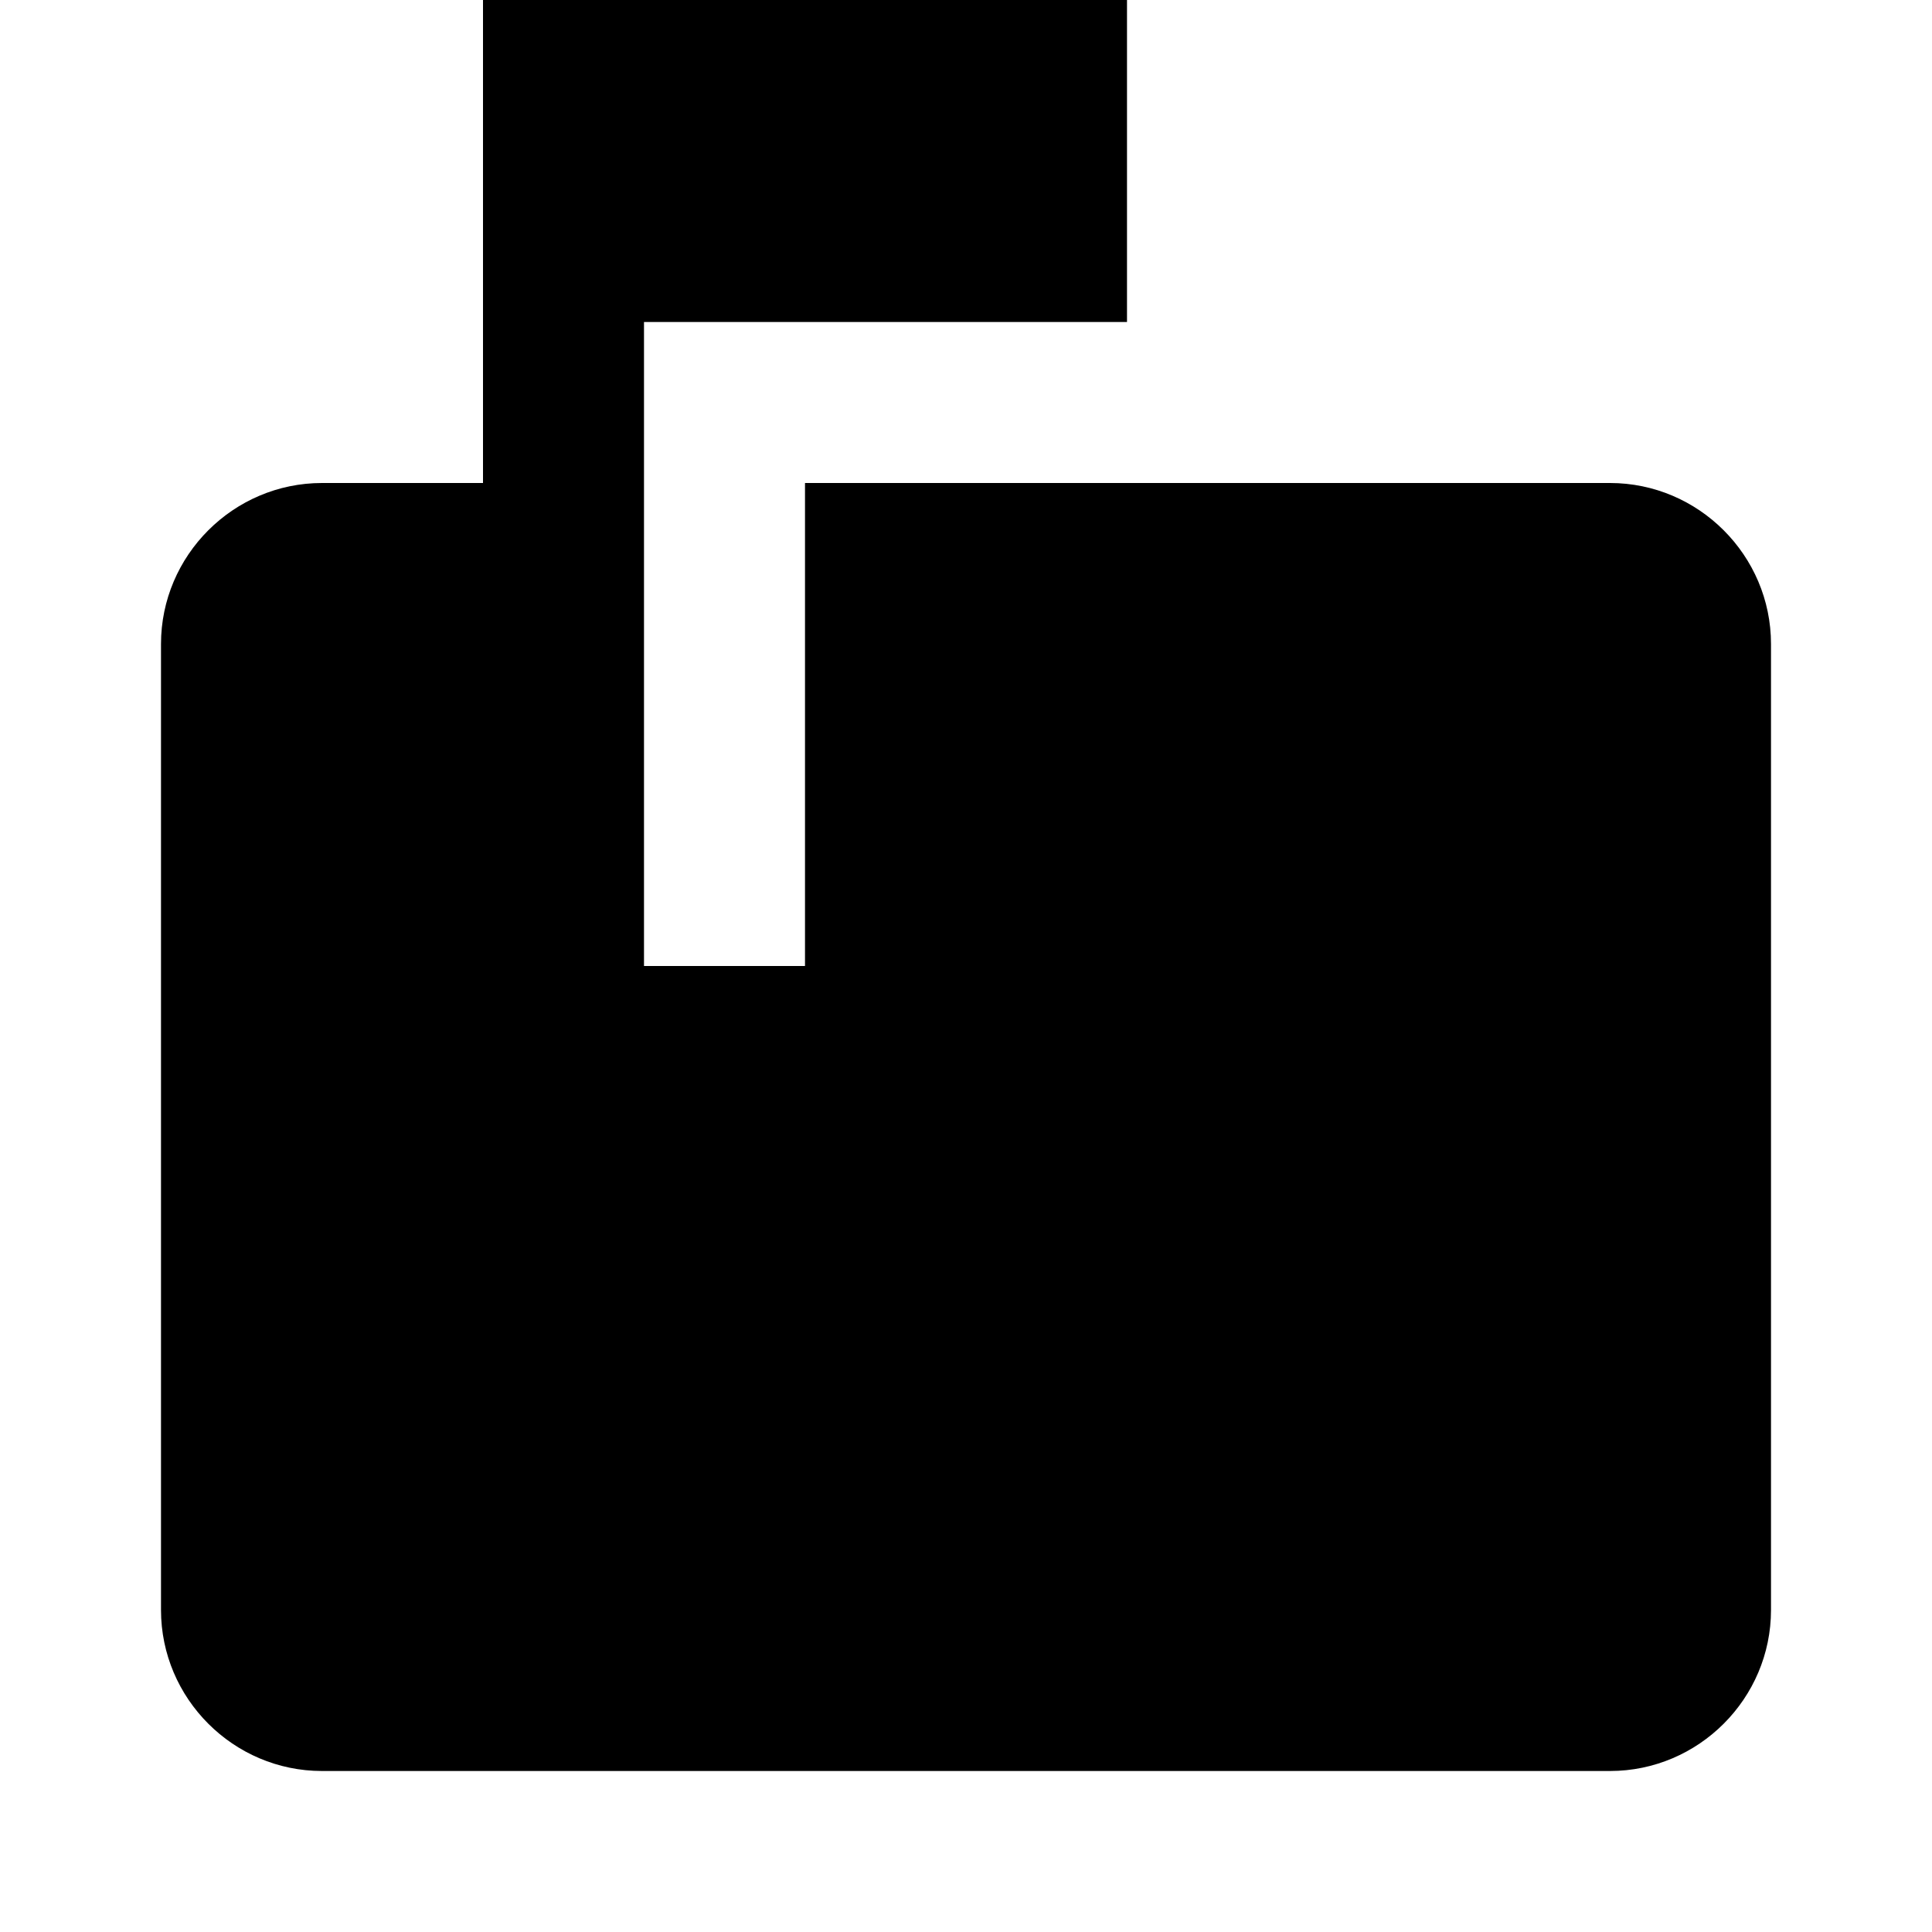
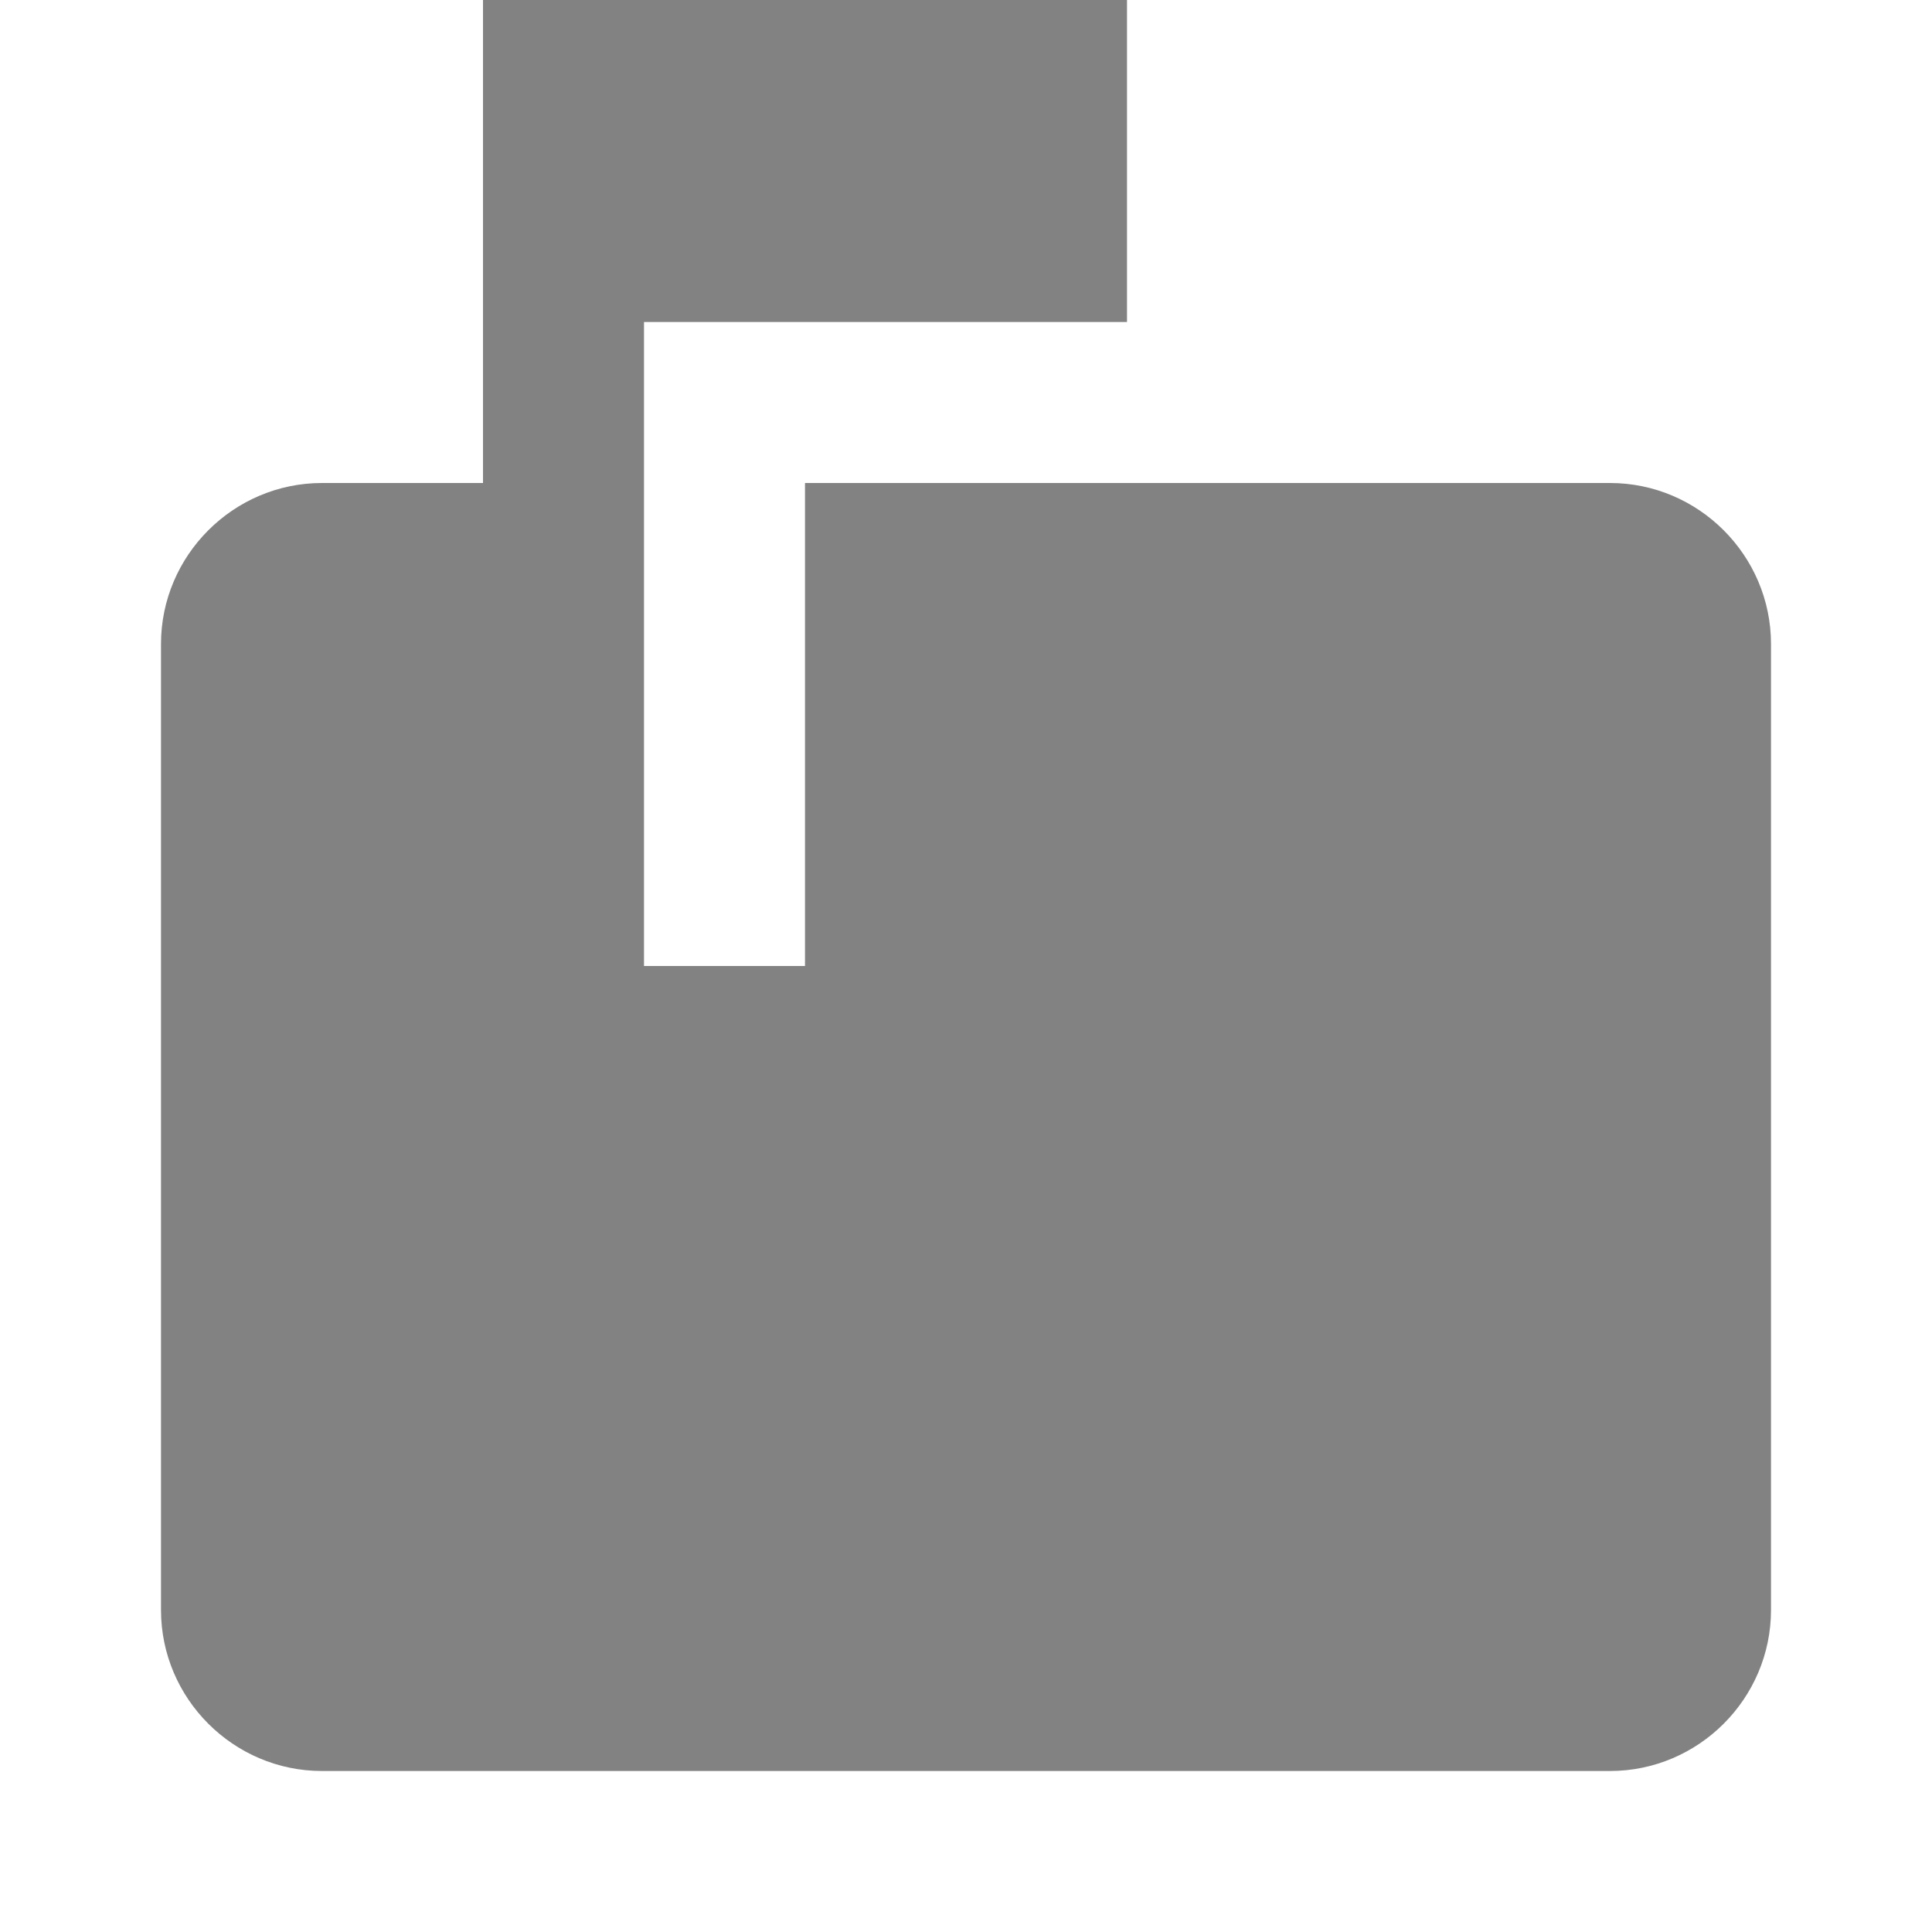
<svg xmlns="http://www.w3.org/2000/svg" height="24" viewBox="0 0 24 24" width="24">
  <path d="M-618-3000H782V600H-618zM0 0h24v24H0z" fill="none" />
-   <path d="M20 6H10v6H8V4h6V0H6v6H4c-1.1 0-2 .9-2 2v12c0 1.1.9 2 2 2h16c1.1 0 2-.9 2-2V8c0-1.1-.9-2-2-2z" />
+   <path fill="#828282" d="M20 6H10v6H8V4h6V0H6v6H4c-1.1 0-2 .9-2 2v12c0 1.1.9 2 2 2h16c1.1 0 2-.9 2-2V8c0-1.1-.9-2-2-2z" />
</svg>
